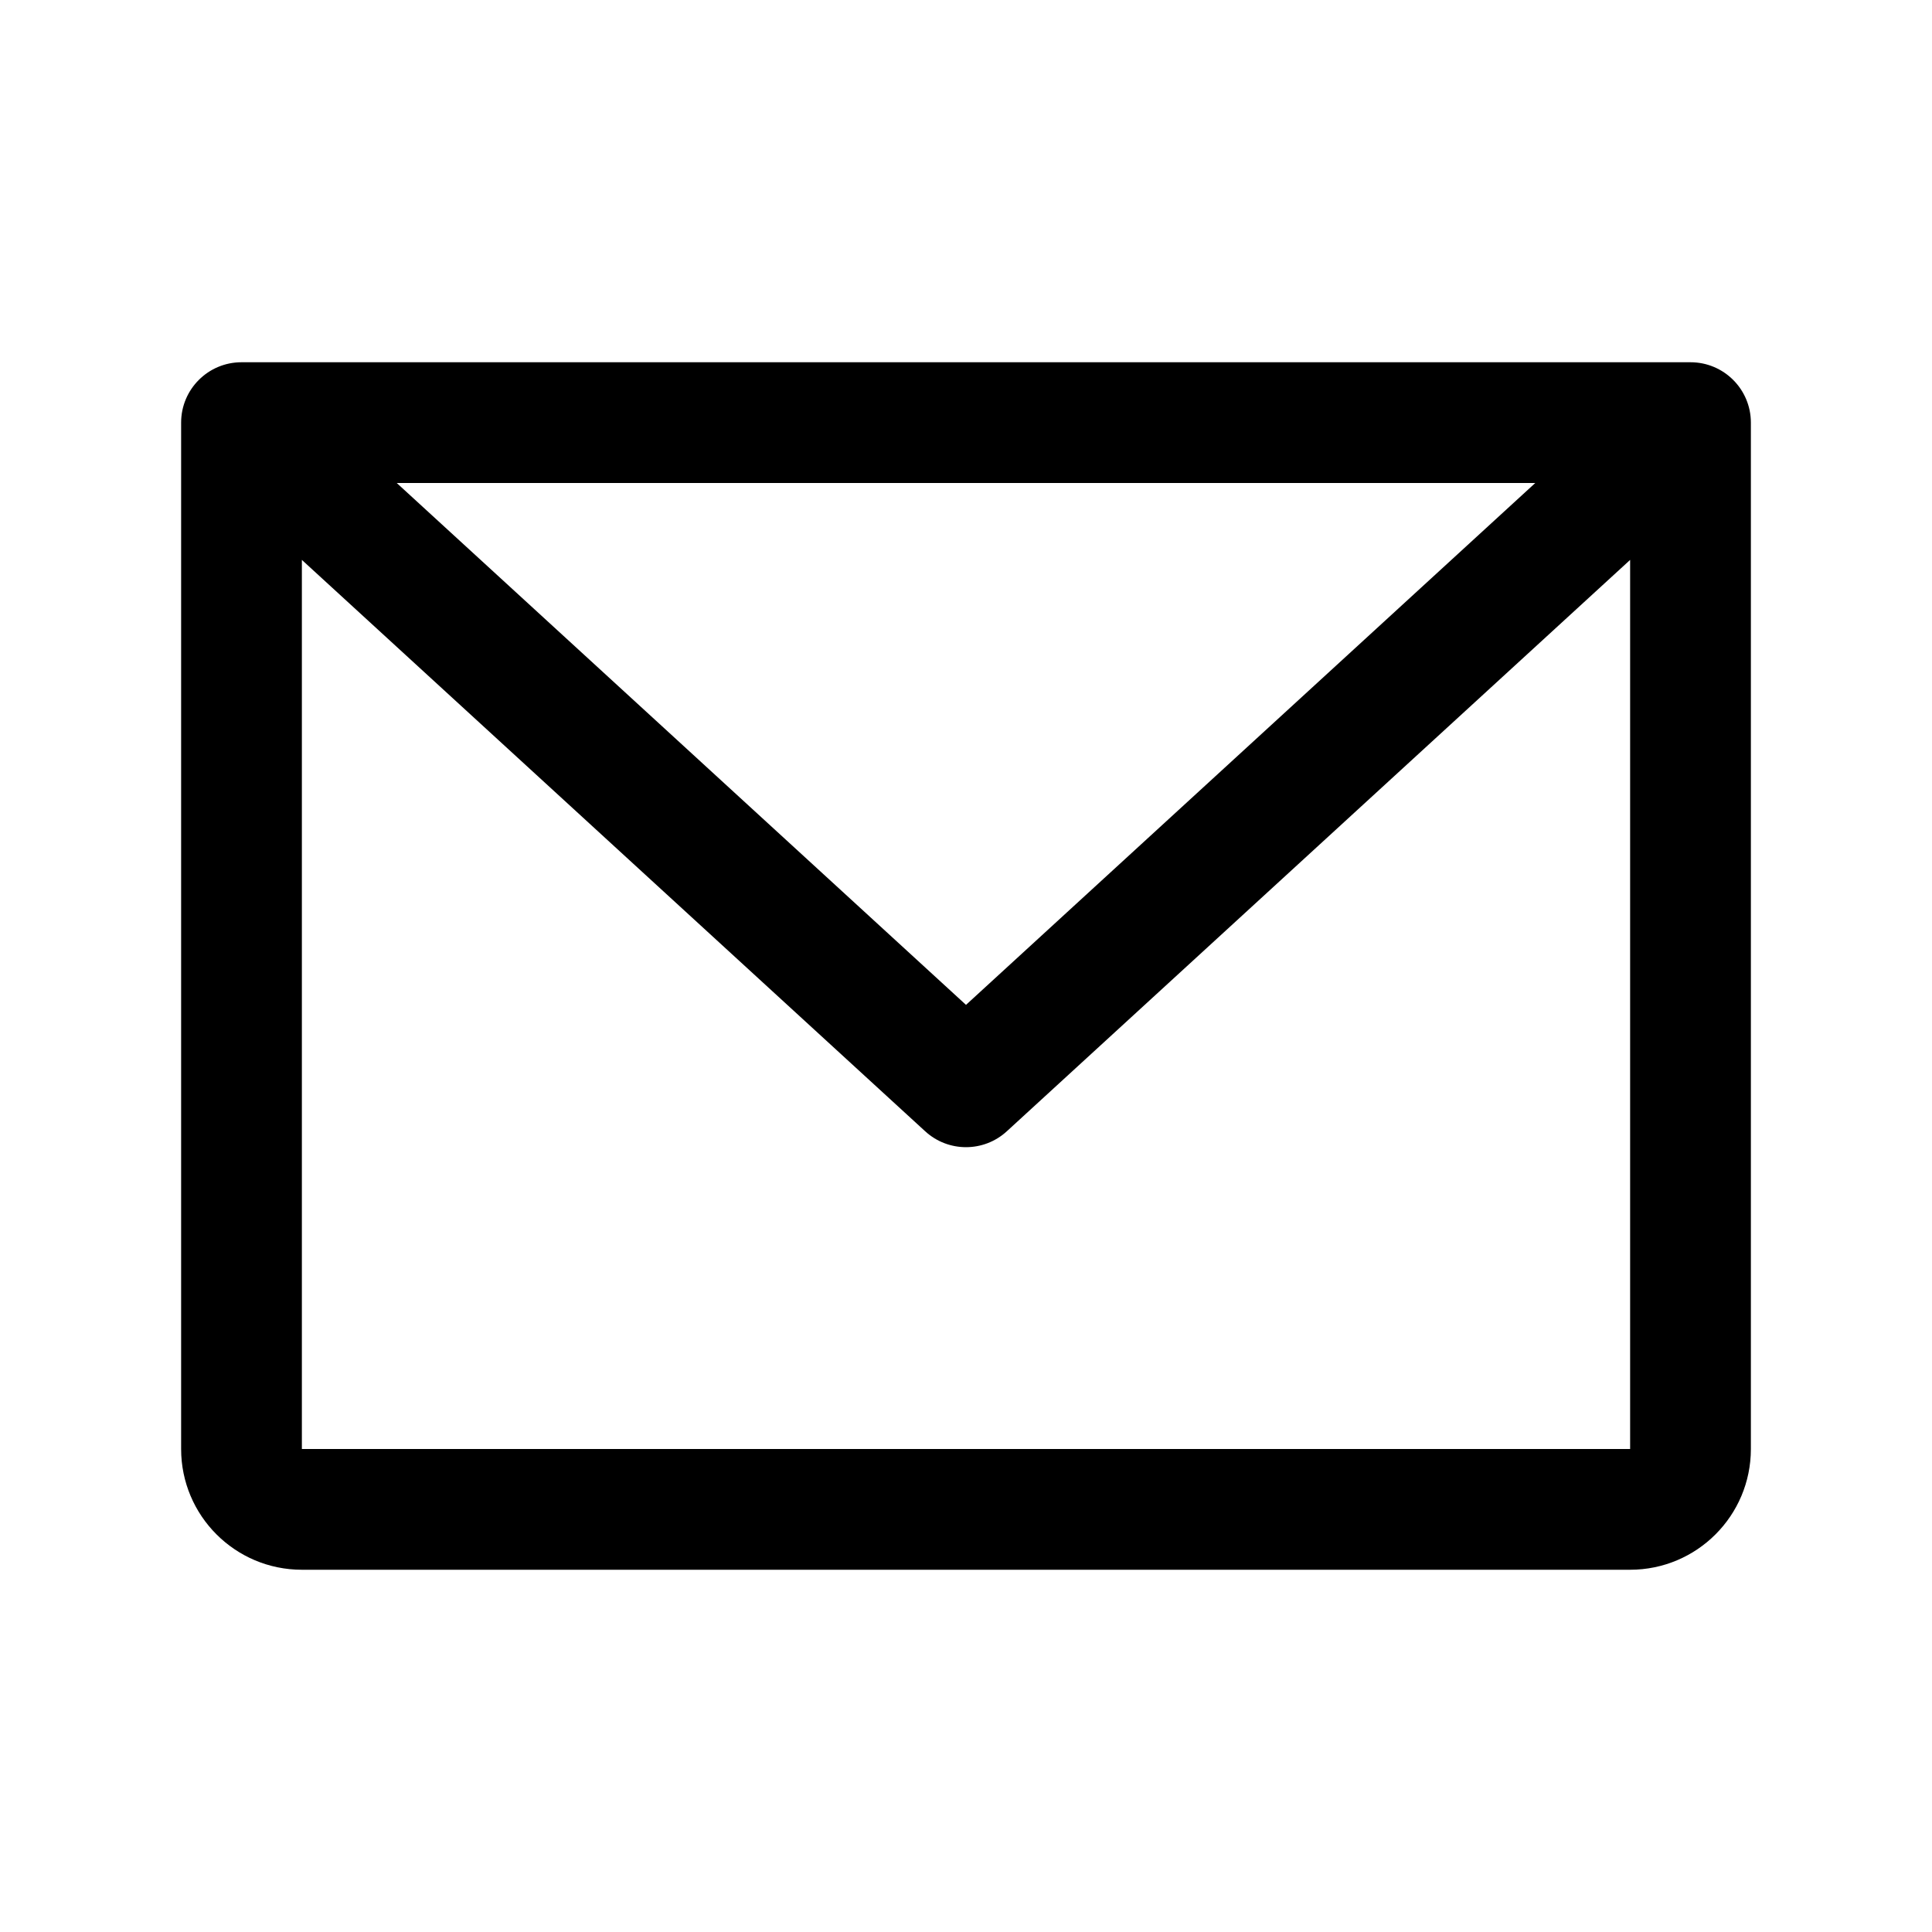
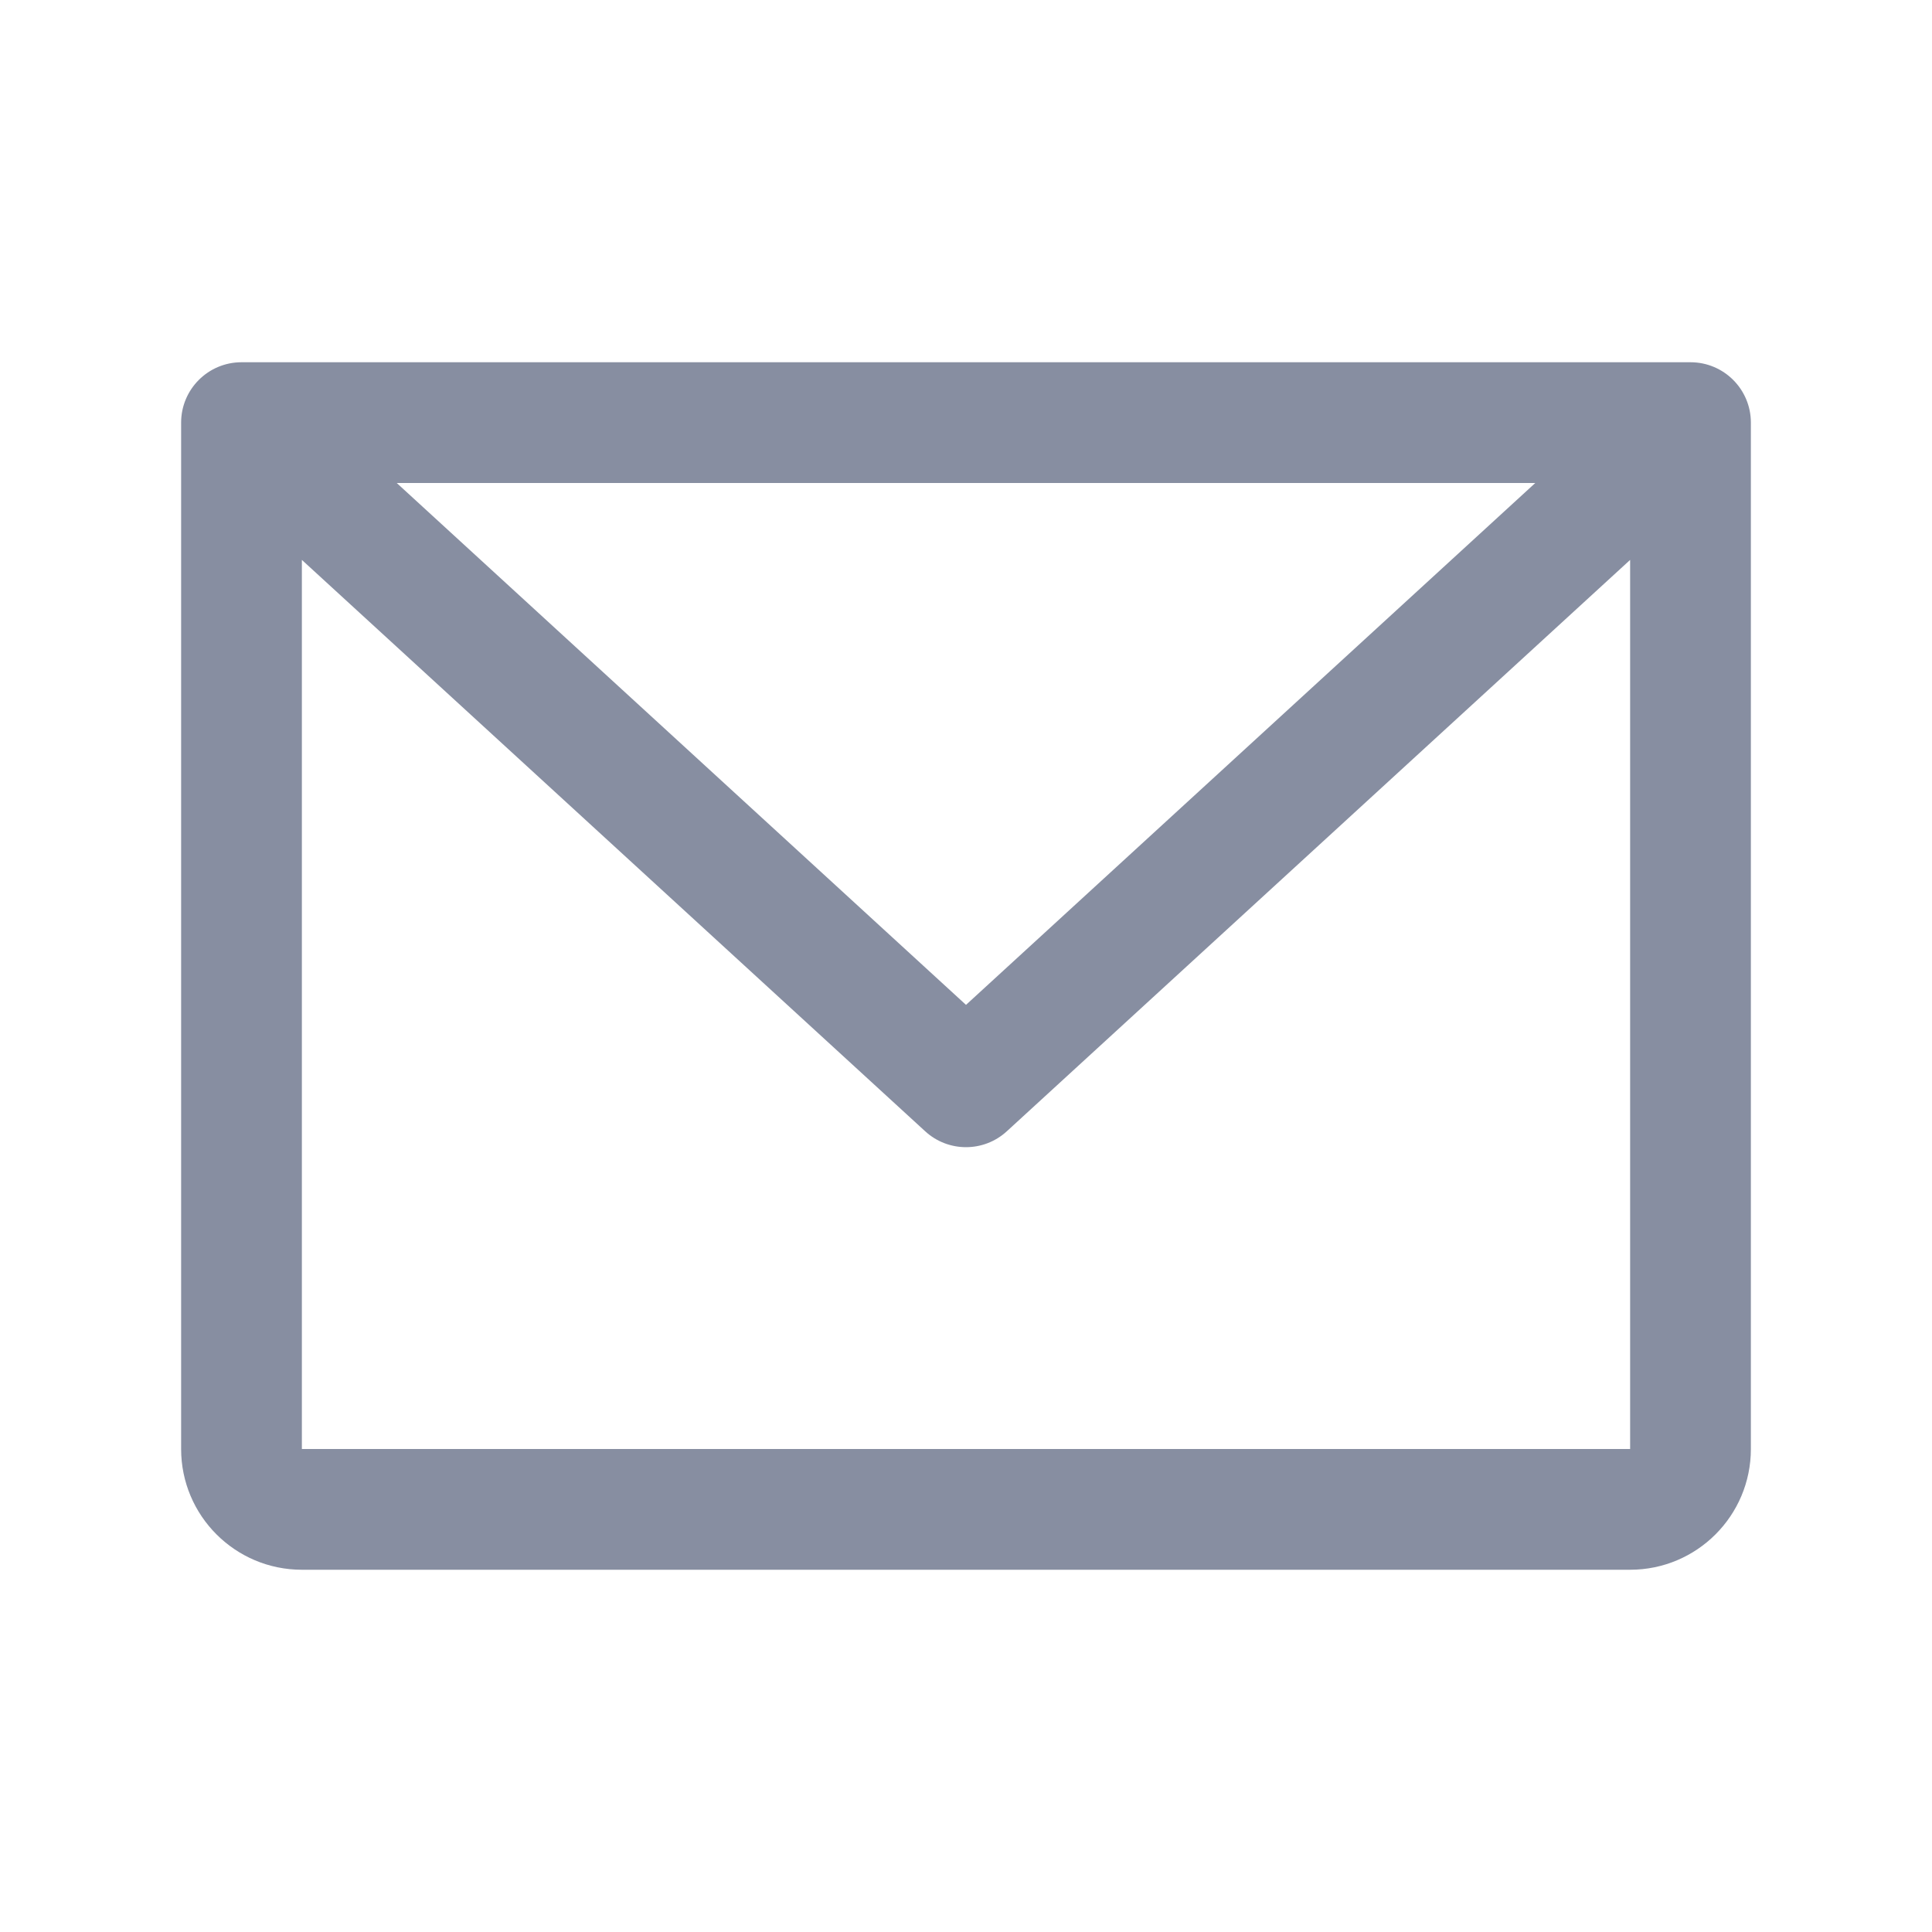
- <svg xmlns="http://www.w3.org/2000/svg" width="32" height="32" fill="#000000" viewBox="0 0 256 256">
+ <svg xmlns="http://www.w3.org/2000/svg" width="32" height="32" fill="#878EA1" viewBox="0 0 256 256">
  <path d="M224,48H32a8,8,0,0,0-8,8V192a16,16,0,0,0,16,16H216a16,16,0,0,0,16-16V56A8,8,0,0,0,224,48ZM203.43,64,128,133.15,52.57,64ZM216,192H40V74.19l82.59,75.71a8,8,0,0,0,10.82,0L216,74.19V192Z" />
</svg>
